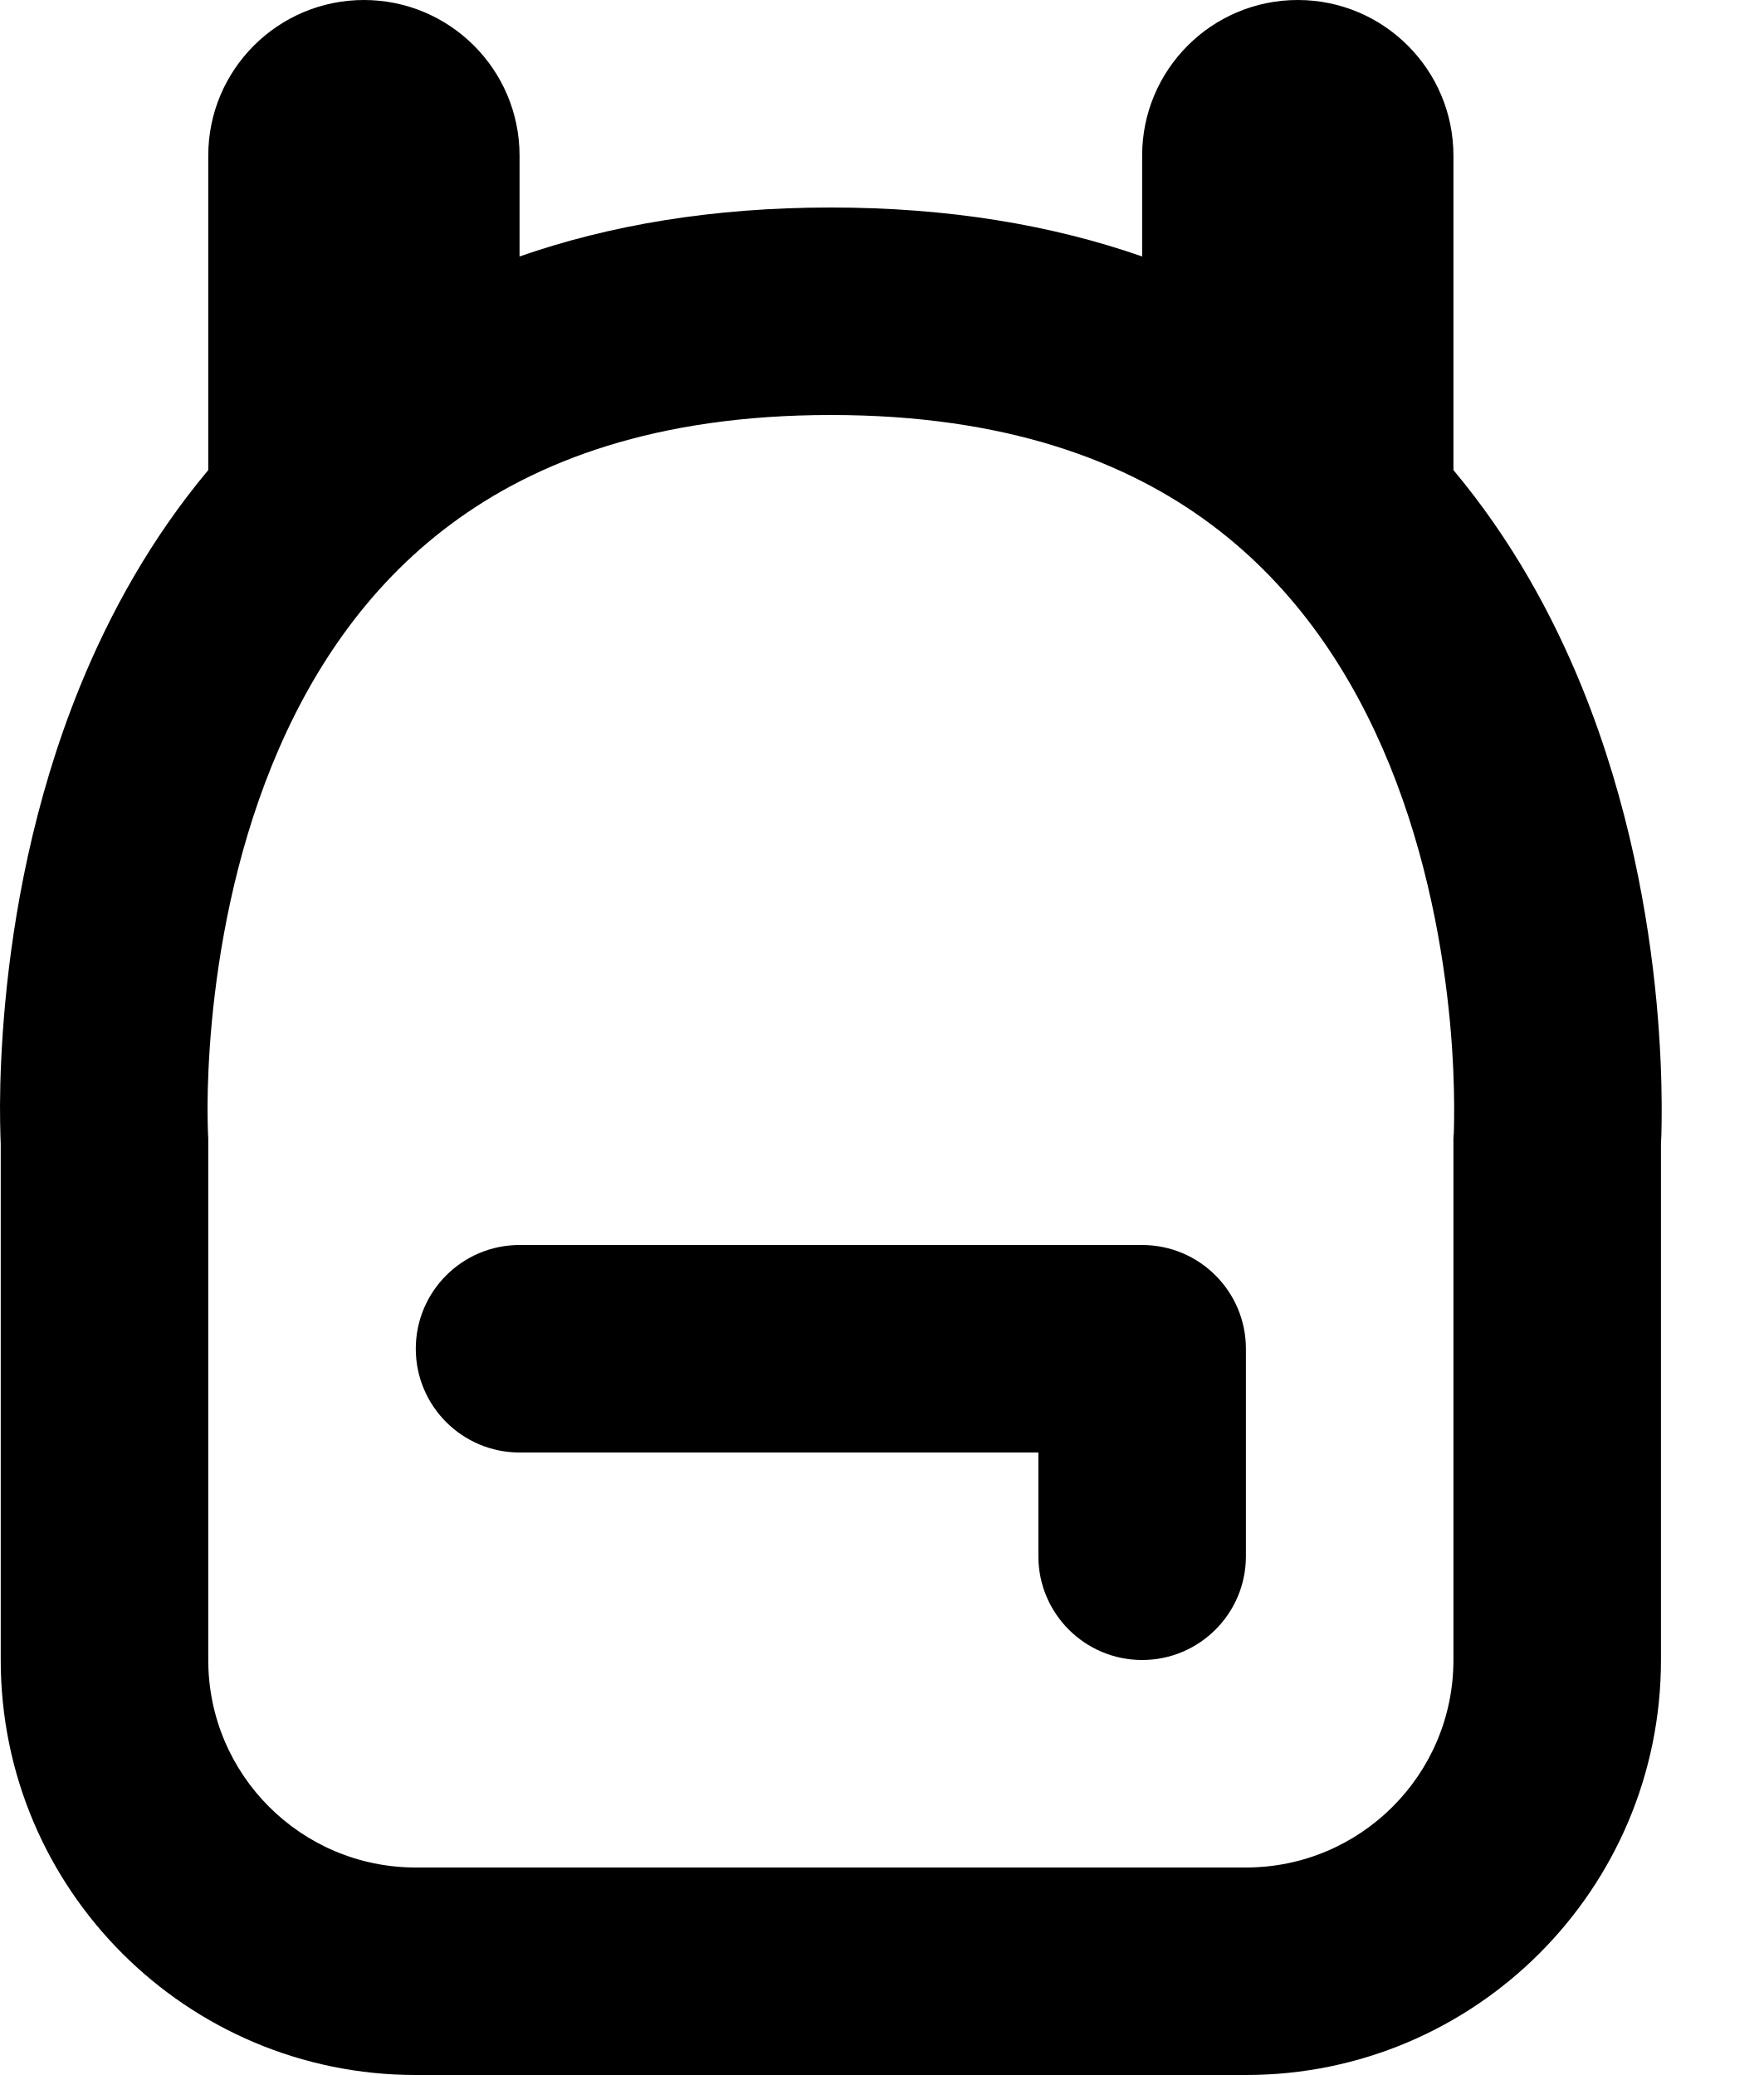
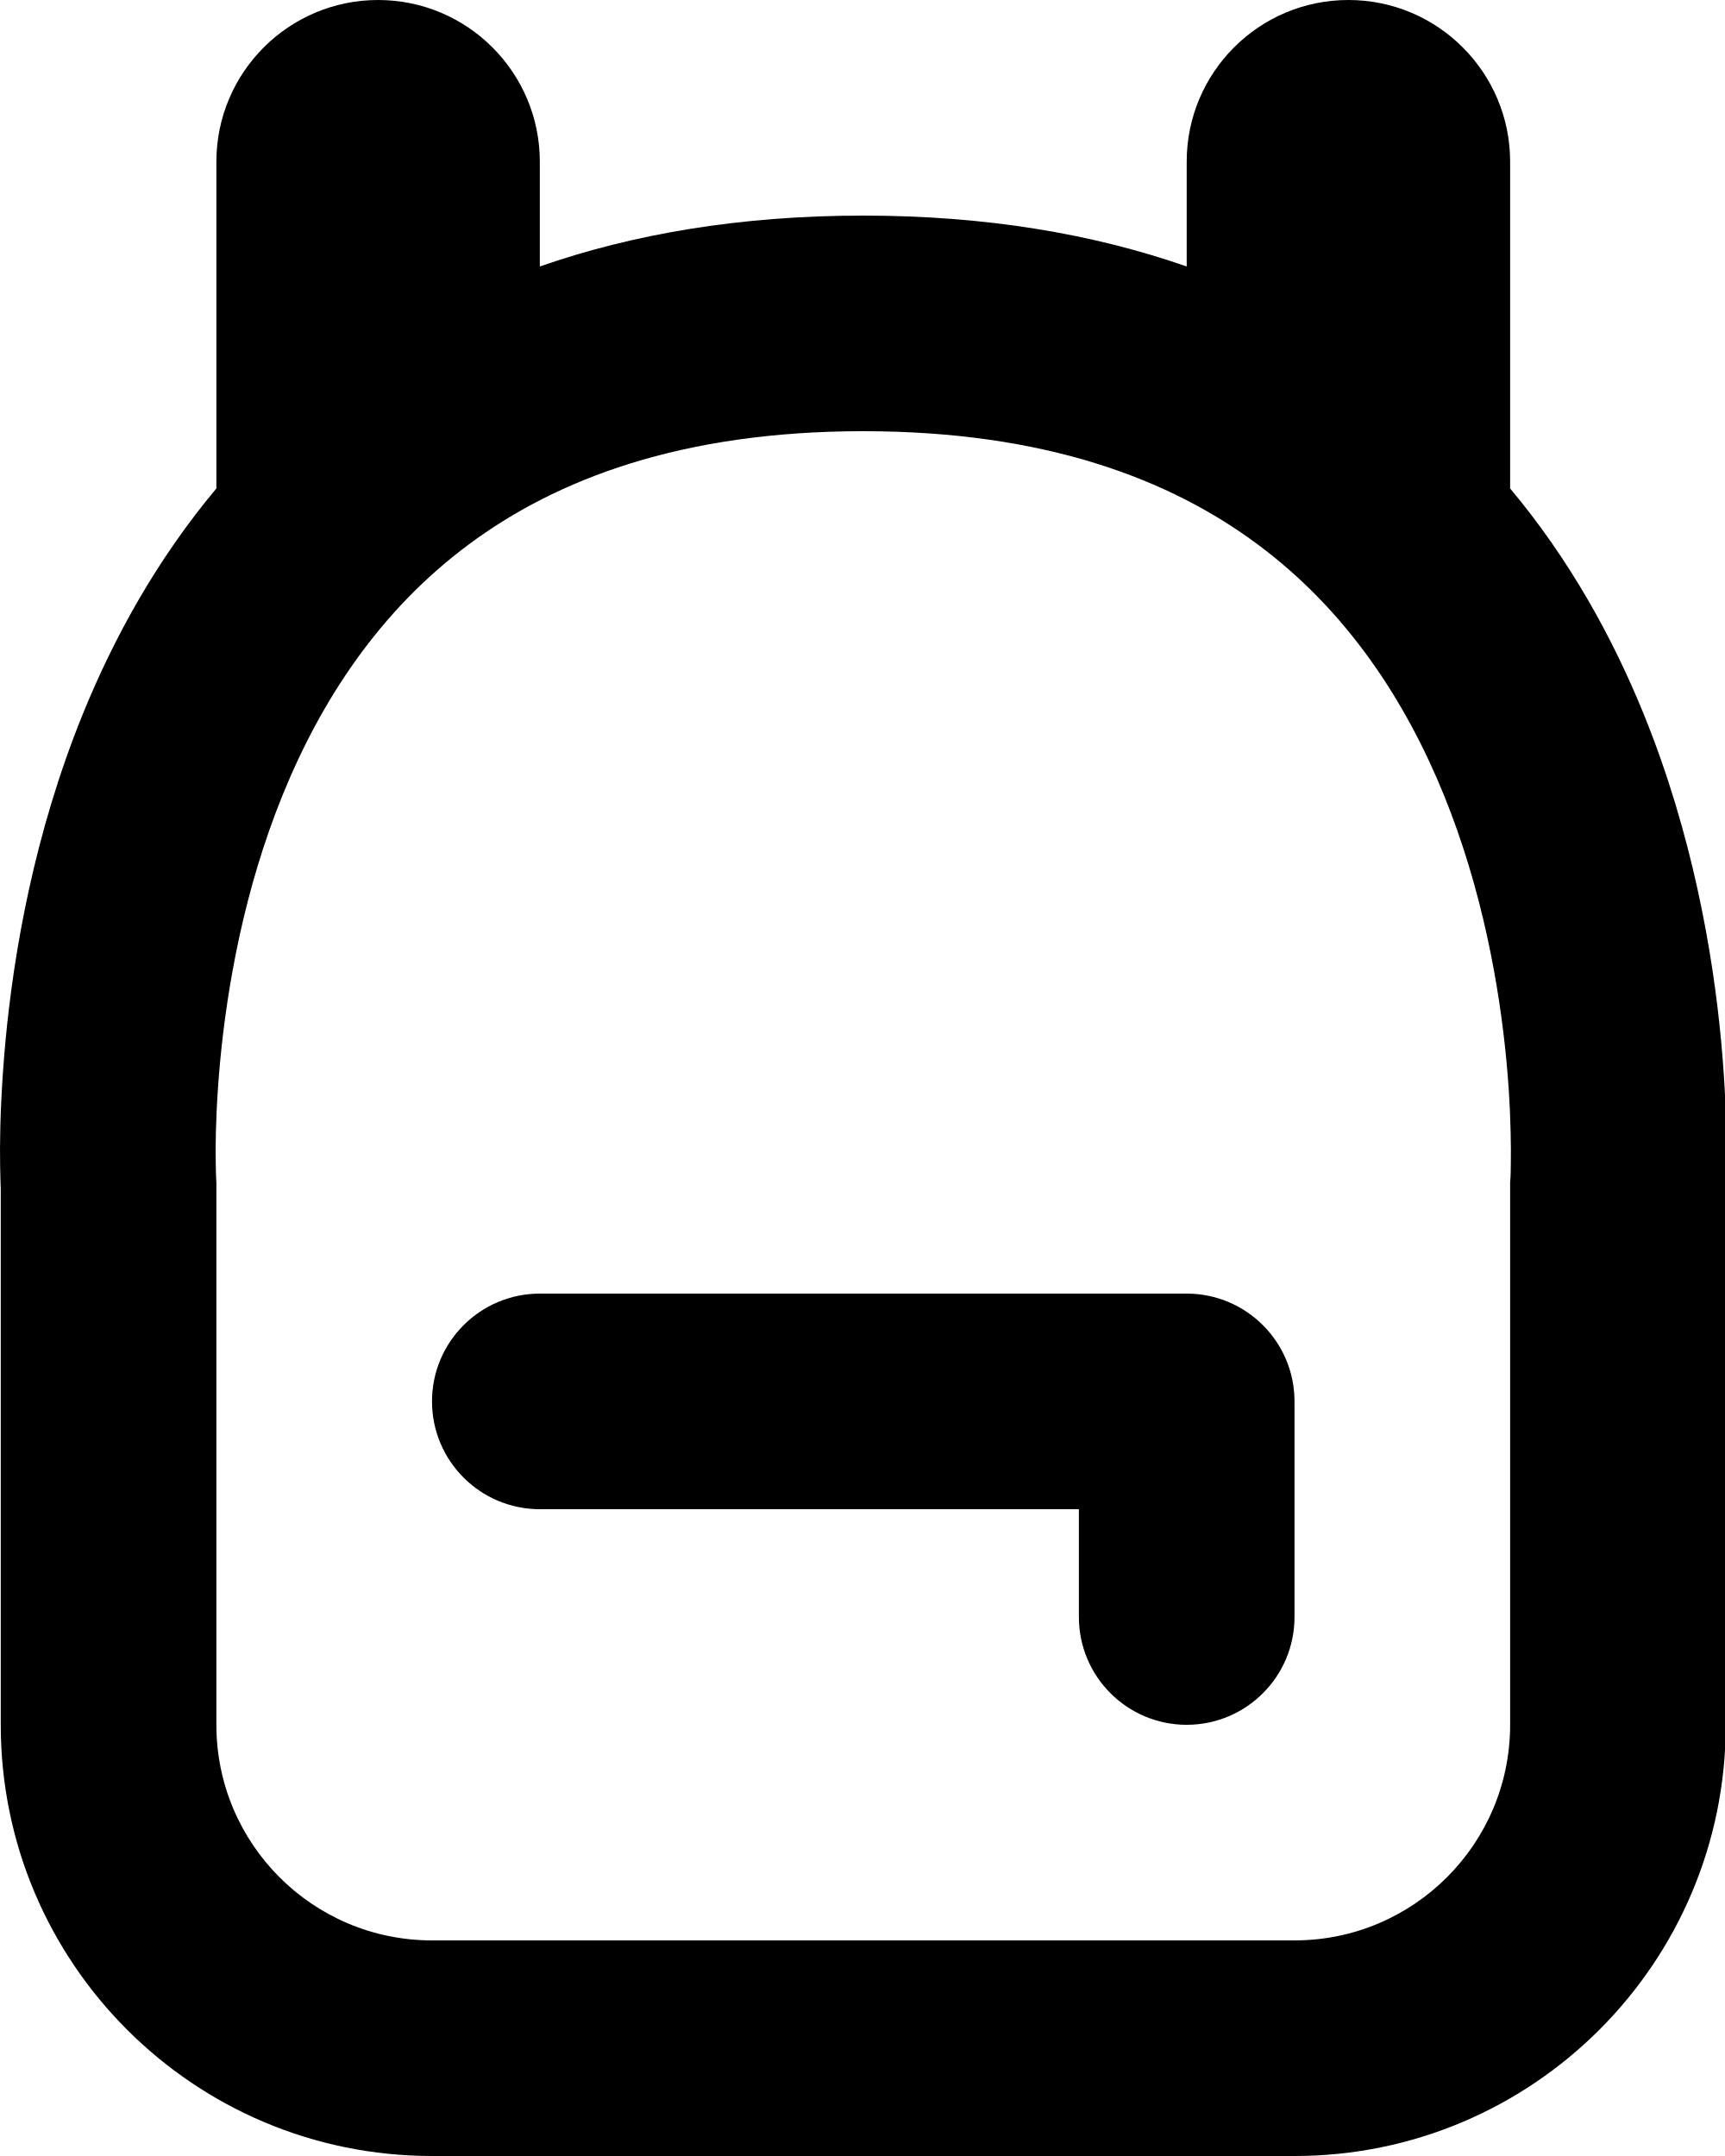
- <svg xmlns="http://www.w3.org/2000/svg" width="17" height="20" viewBox="0 0 17 20" fill="currentColor">
+ <svg xmlns="http://www.w3.org/2000/svg" width="16" height="20" viewBox="0 0 16 20" fill="currentColor">
  <path d="M11.007 12C11.559 12 12.007 12.448 12.007 13V15C12.007 15.552 11.559 16 11.007 16C10.455 16 10.007 15.552 10.007 15V14H5.007C4.455 14 4.007 13.552 4.007 13C4.007 12.448 4.455 12 5.007 12H11.007Z" fill="currentColor" />
  <path fill-rule="evenodd" clip-rule="evenodd" d="M12.507 0C13.335 0 14.007 0.672 14.007 1.5V4.531C14.561 5.193 14.959 5.918 15.246 6.624C15.7 7.742 15.888 8.845 15.964 9.656C16.002 10.065 16.013 10.408 16.014 10.651C16.014 10.774 16.013 10.872 16.011 10.941C16.01 10.976 16.008 11.004 16.007 11.024V16C16.007 18.209 14.216 20 12.007 20H4.007C1.798 20 0.007 18.209 0.007 16V11.024C0.006 11.004 0.005 10.976 0.004 10.941C0.002 10.872 -0 10.774 8.1865e-05 10.651C0.001 10.408 0.013 10.065 0.051 9.656C0.127 8.845 0.314 7.742 0.768 6.624C1.055 5.918 1.453 5.193 2.007 4.531V1.5C2.007 0.672 2.679 4.41942e-05 3.507 0C4.335 0 5.007 0.672 5.007 1.5V2.472C5.872 2.17 6.867 2 8.007 2C9.146 2 10.142 2.17 11.007 2.472V1.5C11.007 0.672 11.678 4.4323e-05 12.507 0ZM8.007 4C6.32 4 5.161 4.445 4.346 5.052C3.521 5.665 2.978 6.497 2.621 7.376C2.263 8.258 2.107 9.156 2.042 9.844C2.01 10.185 2.001 10.467 2 10.661C2 10.758 2.002 10.831 2.003 10.879C2.004 10.903 2.004 10.92 2.005 10.93C2.005 10.934 2.005 10.938 2.005 10.938L2.007 10.969V16C2.007 17.105 2.902 18 4.007 18H12.007C13.111 18 14.007 17.105 14.007 16V10.969L14.009 10.938C14.009 10.938 14.01 10.933 14.01 10.93C14.01 10.92 14.011 10.903 14.012 10.879C14.013 10.831 14.014 10.758 14.014 10.661C14.013 10.467 14.005 10.185 13.973 9.844C13.908 9.156 13.751 8.258 13.393 7.376C13.036 6.498 12.492 5.665 11.668 5.052C10.853 4.445 9.694 4 8.007 4Z" fill="currentColor" />
</svg>
